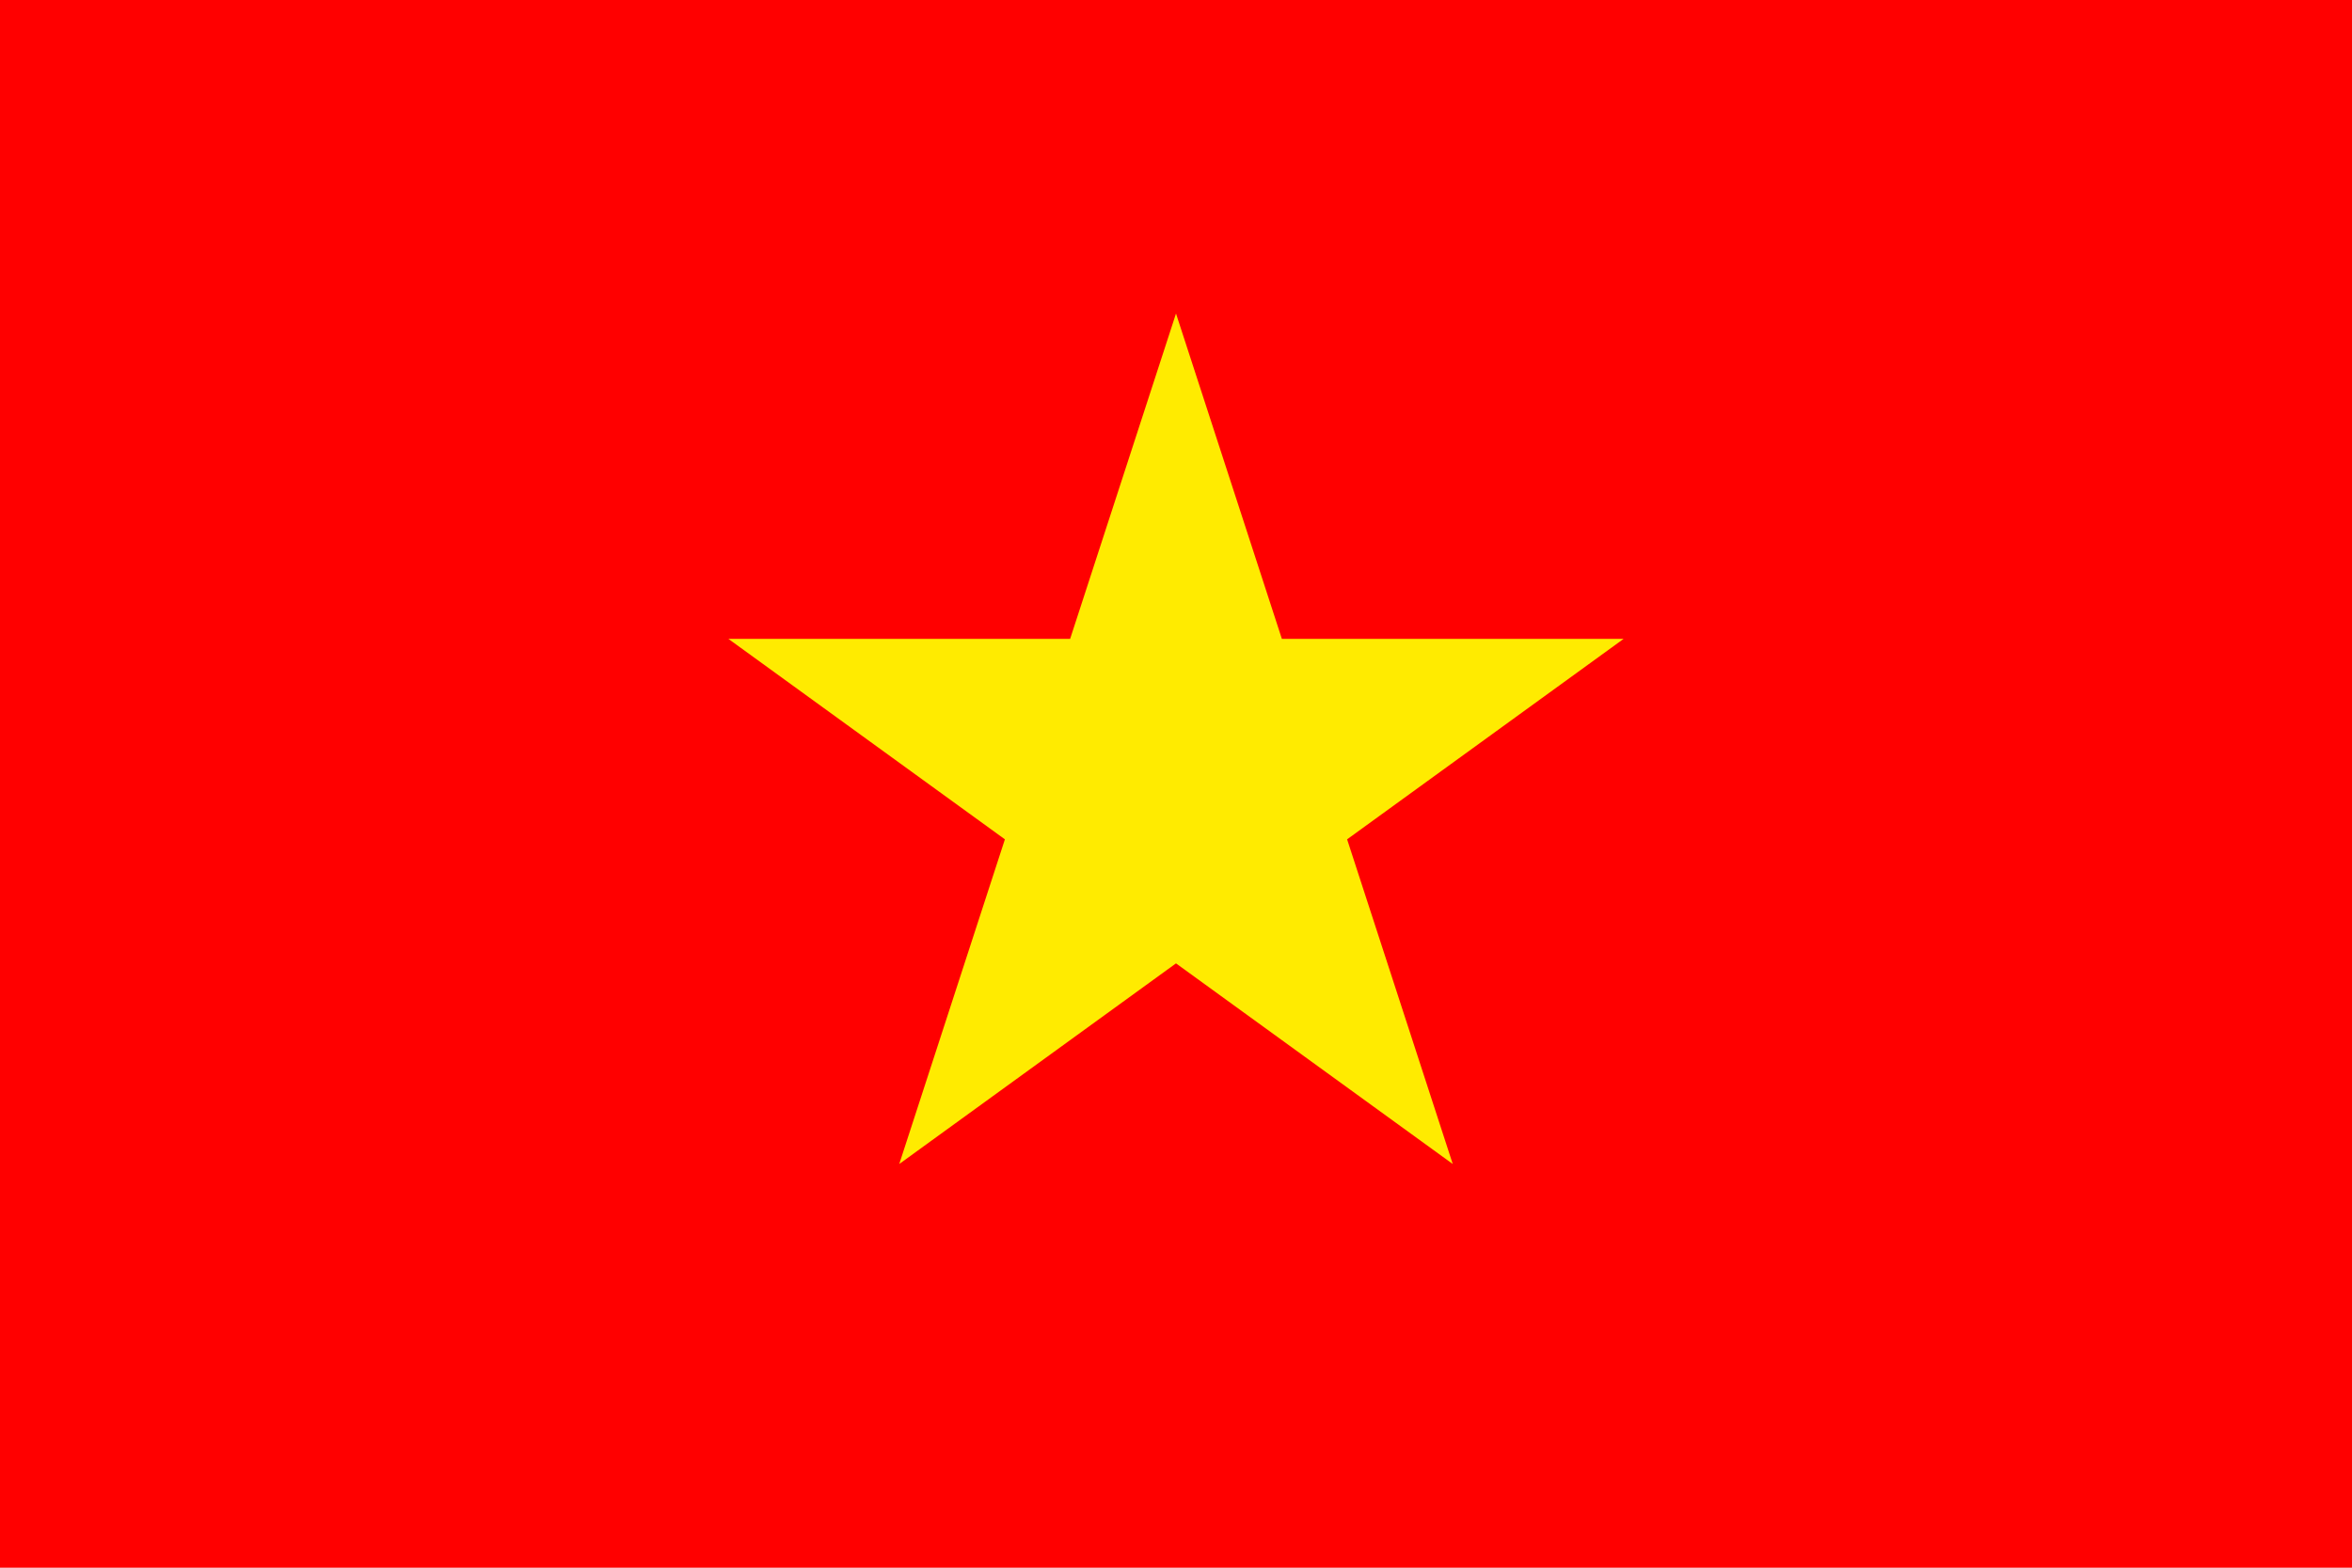
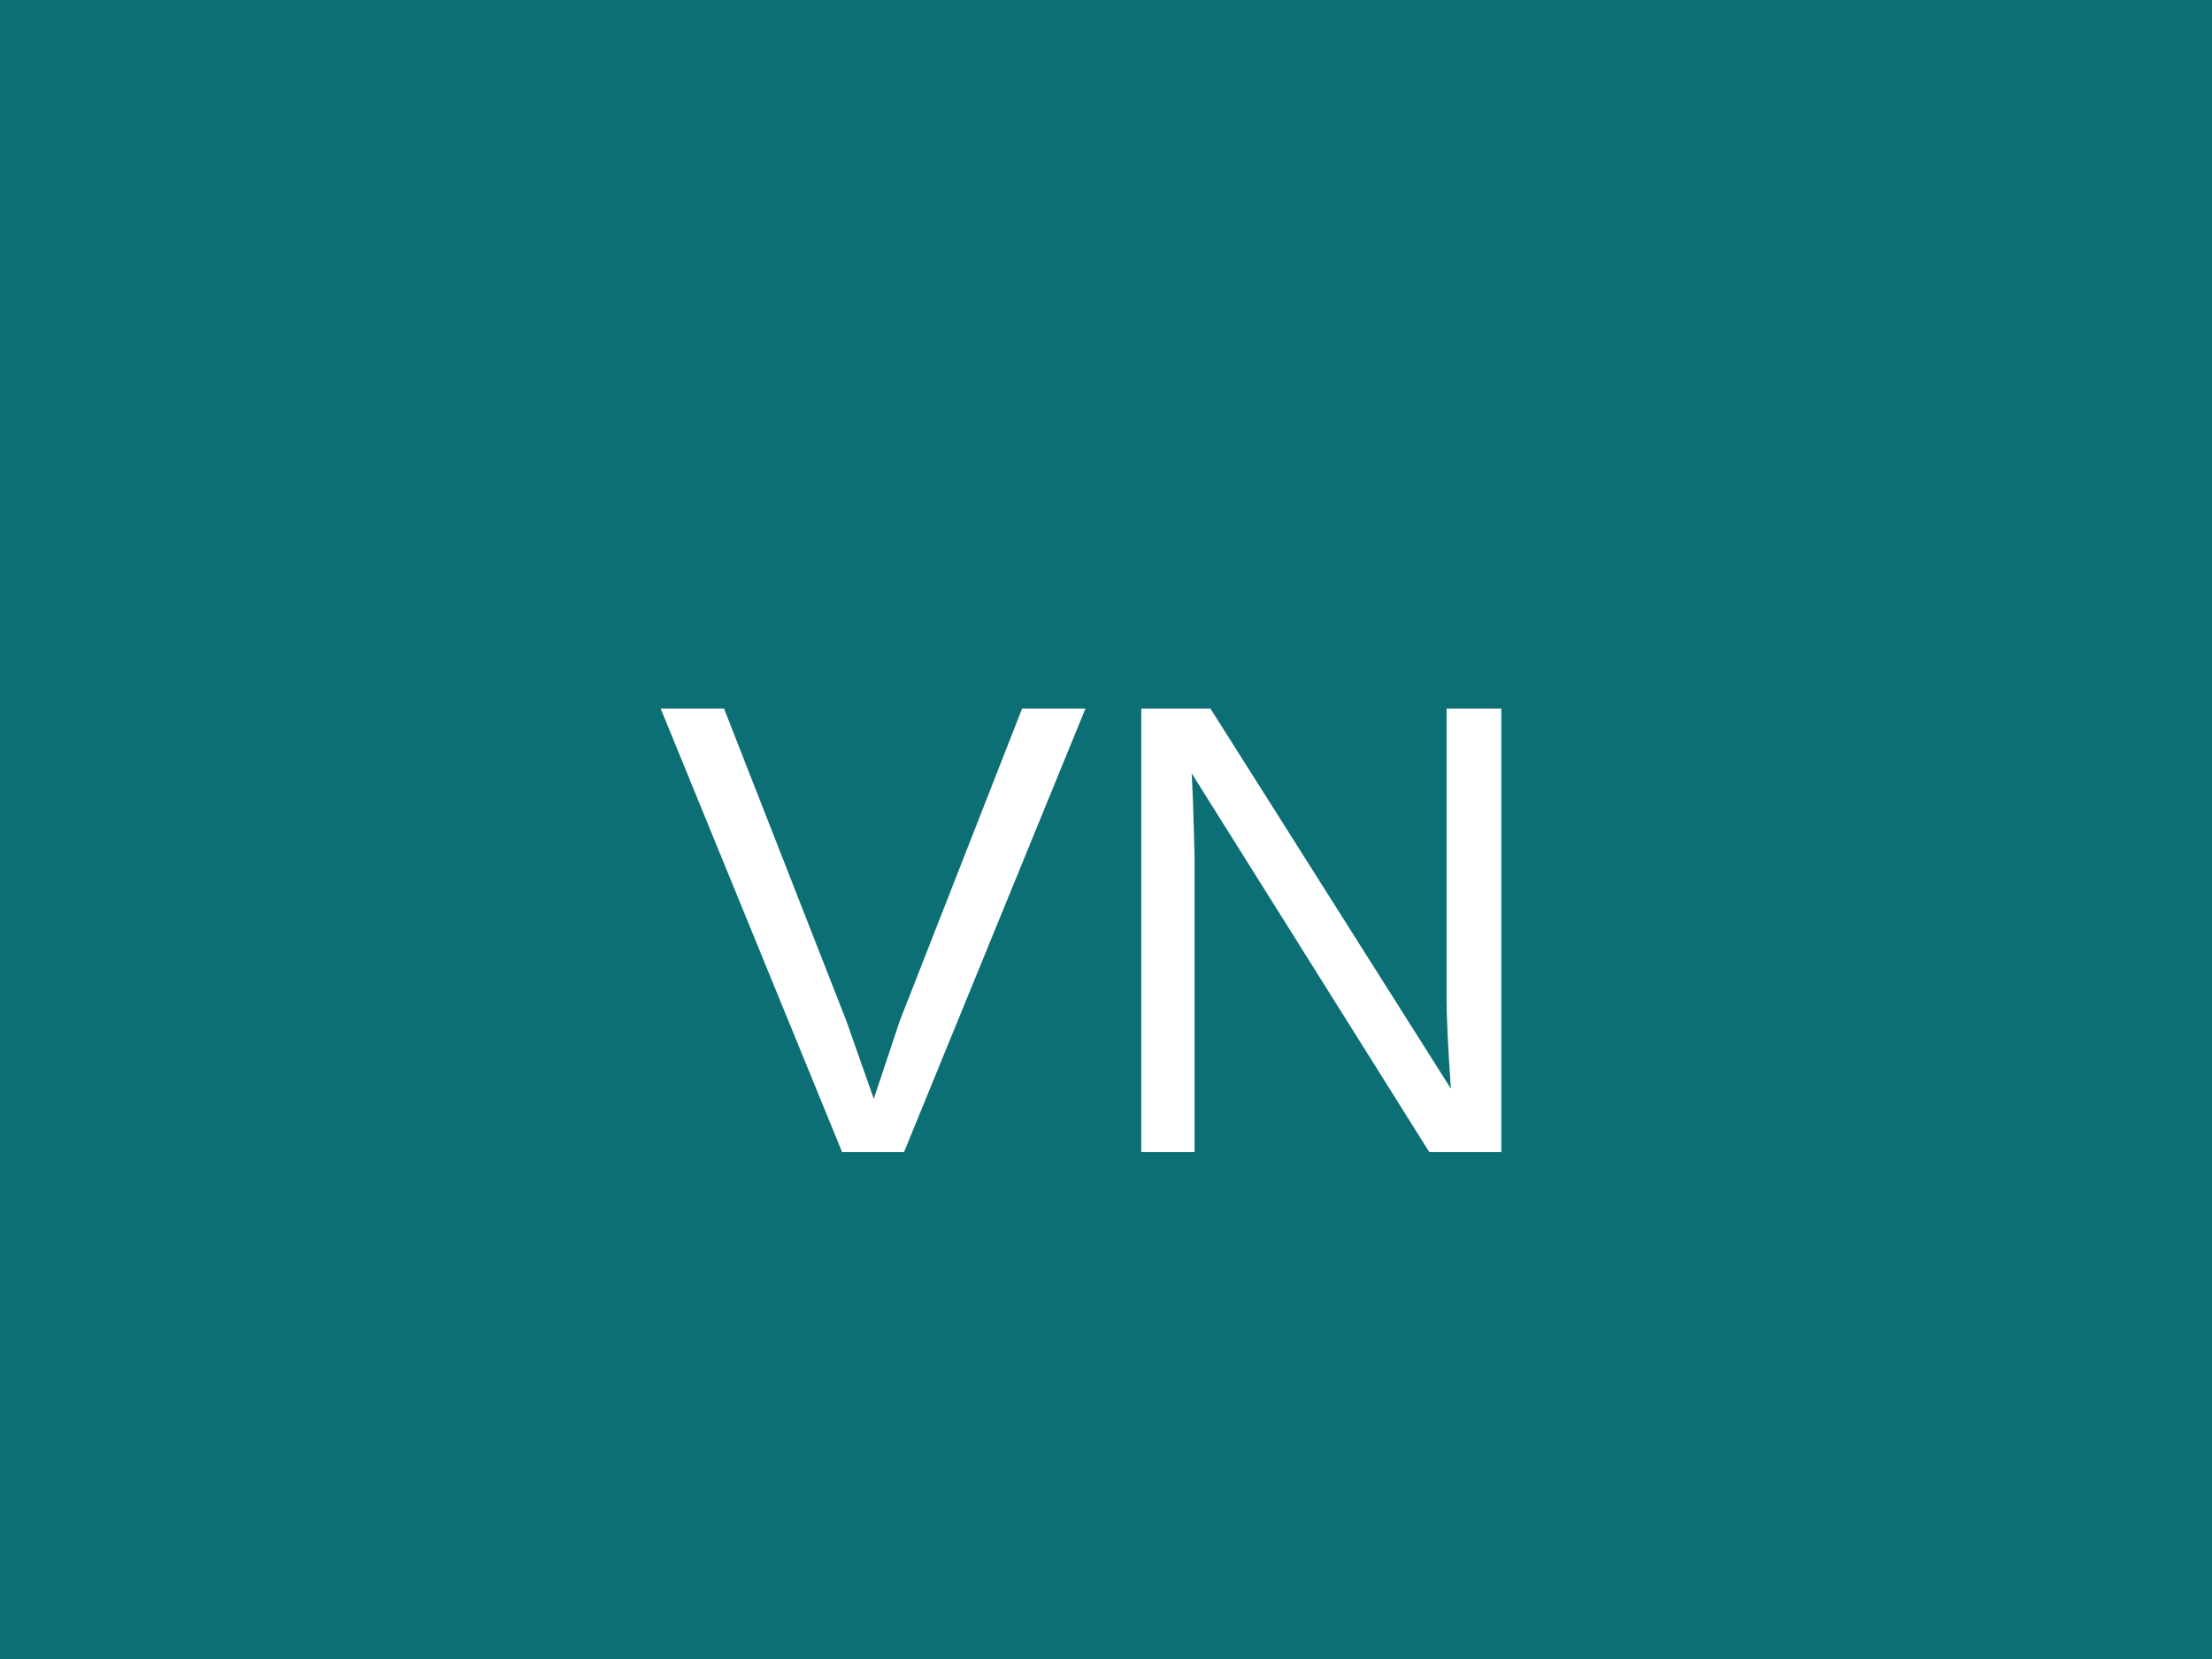
- <svg xmlns="http://www.w3.org/2000/svg" width="900" height="600" viewBox="0 0 30 20">
-   <path fill="red" d="M0 0h30v20H0z" />
-   <path fill="#ffeb00" d="m15 4-3.53 10.85 9.24-6.7H9.29l9.24 6.7z" />
+ <svg xmlns="http://www.w3.org/2000/svg" width="24" height="18" viewBox="0 0 24 18">
+   <rect width="24" height="18" fill="#0b6f75" />
+   <text x="12" y="12.5" font-family="Arial,sans-serif" font-size="7" text-anchor="middle" fill="white">VN</text>
</svg>
